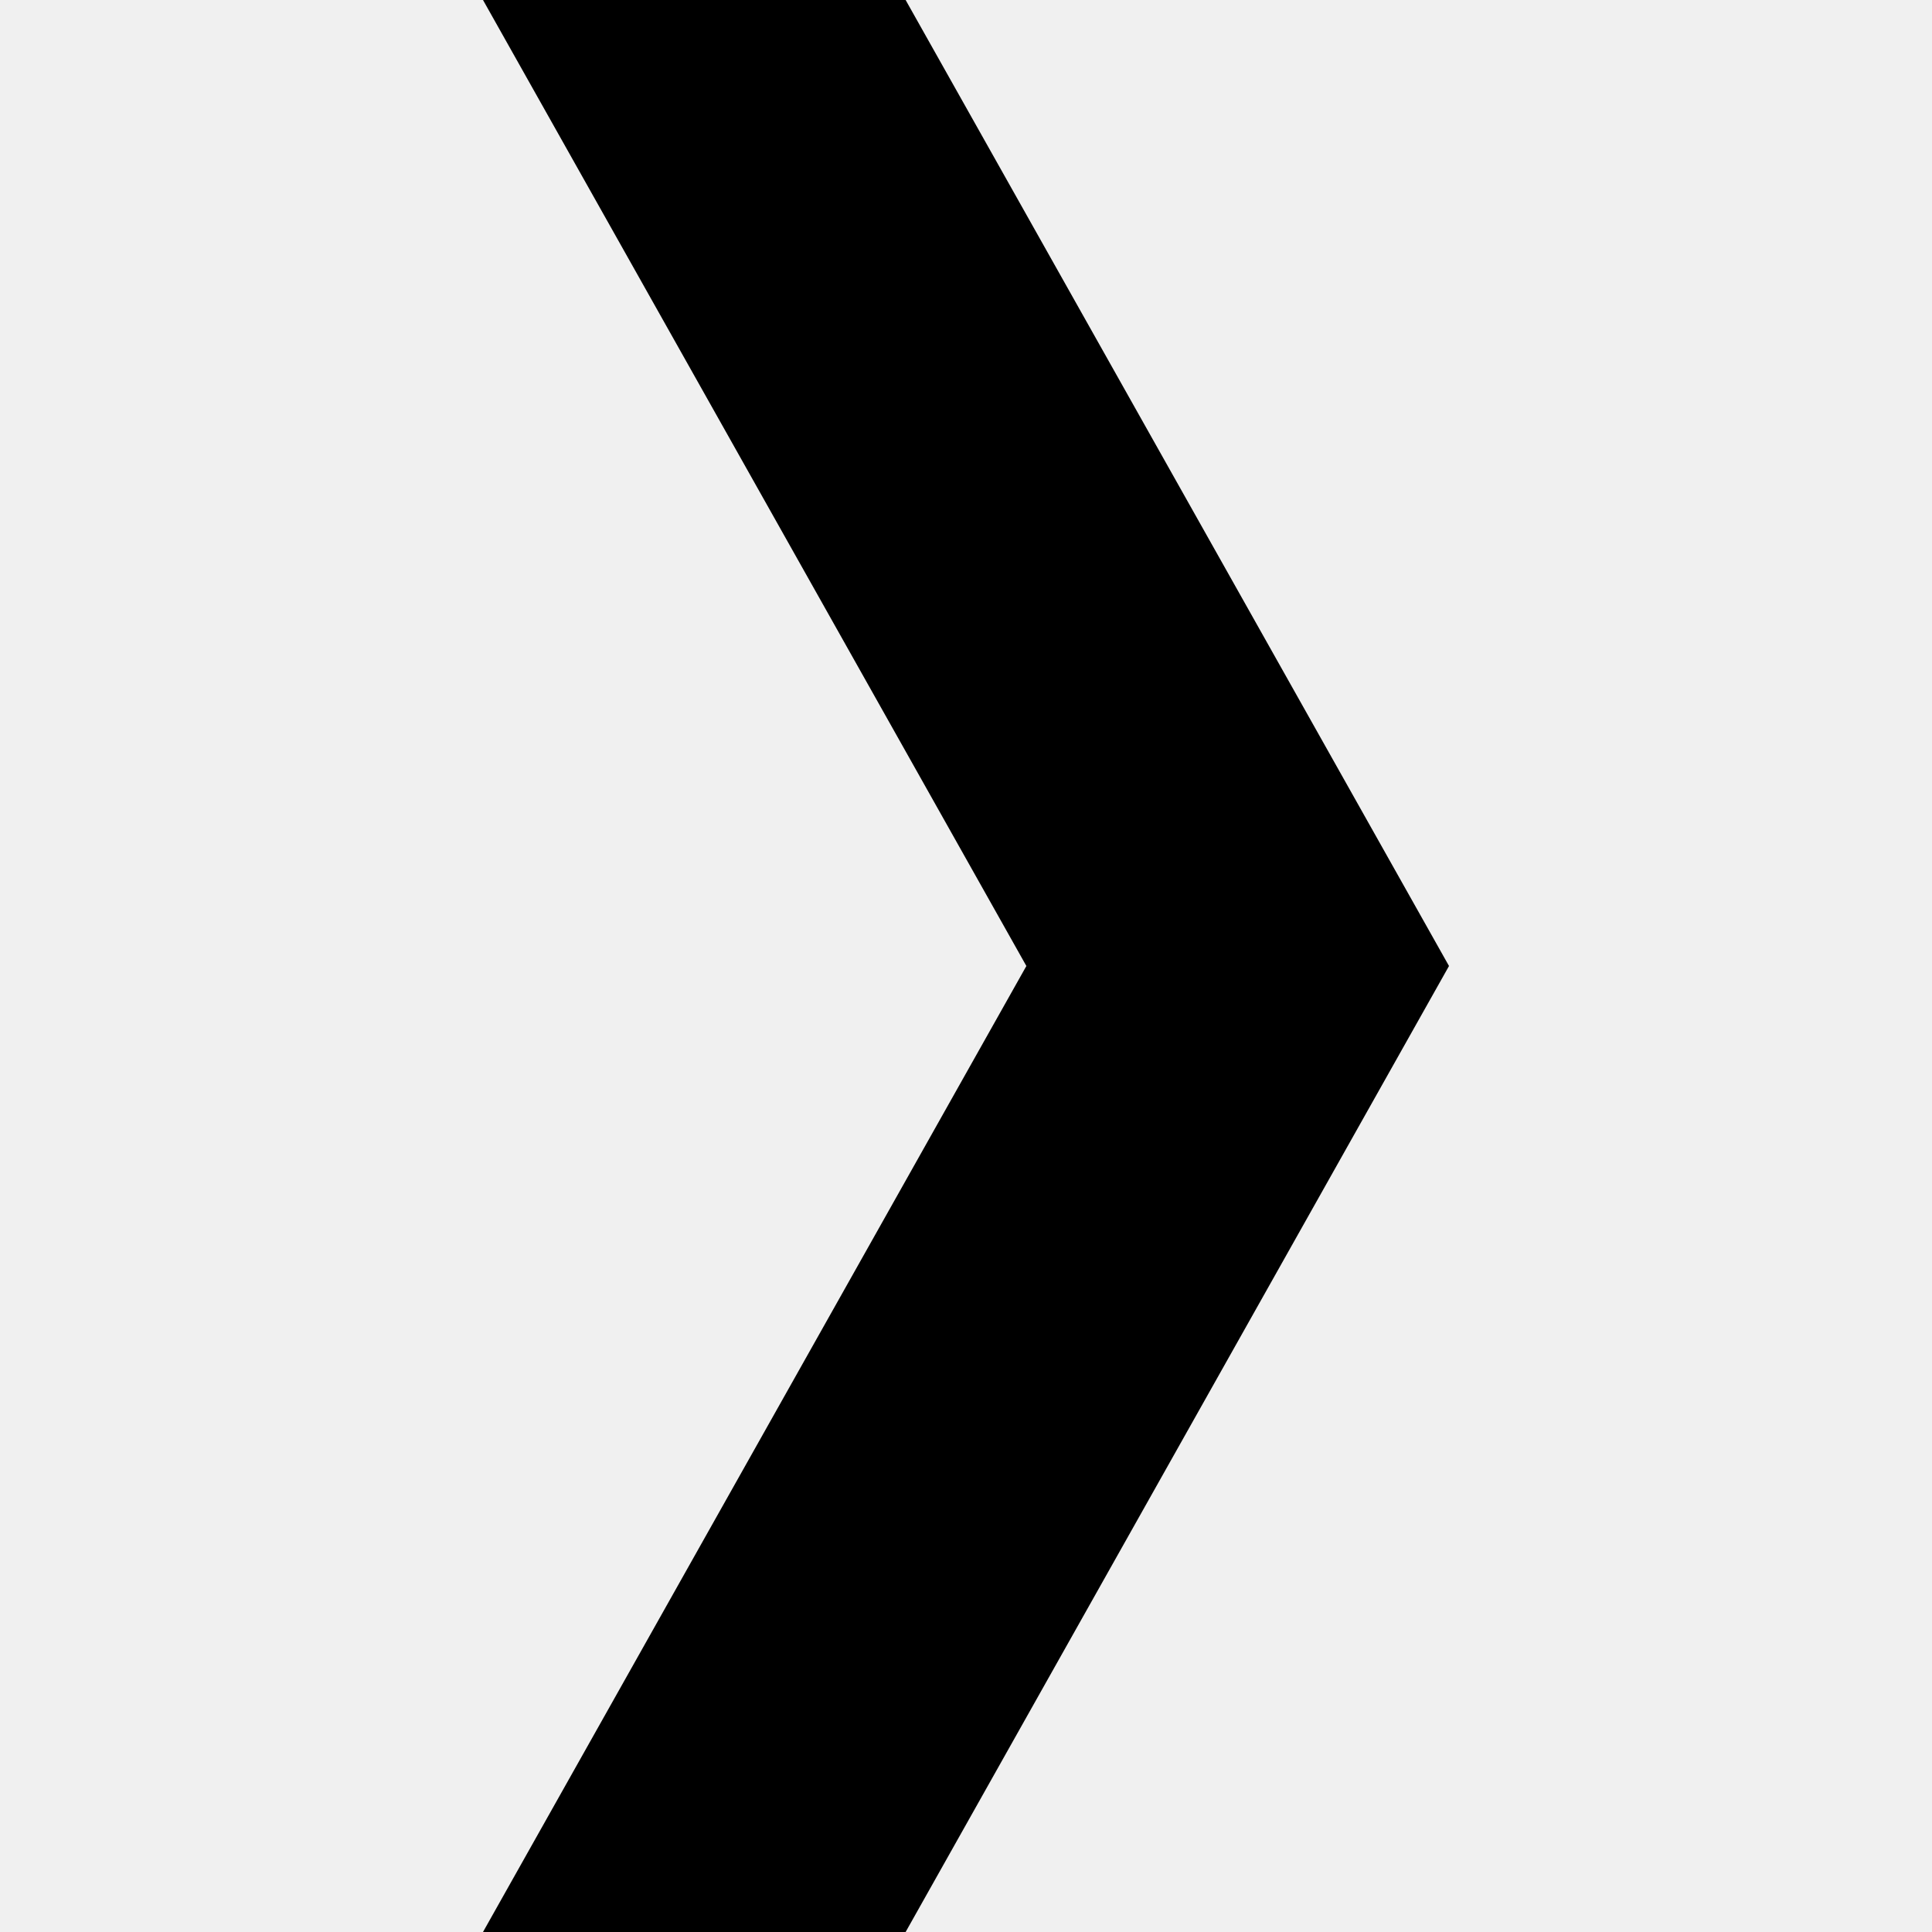
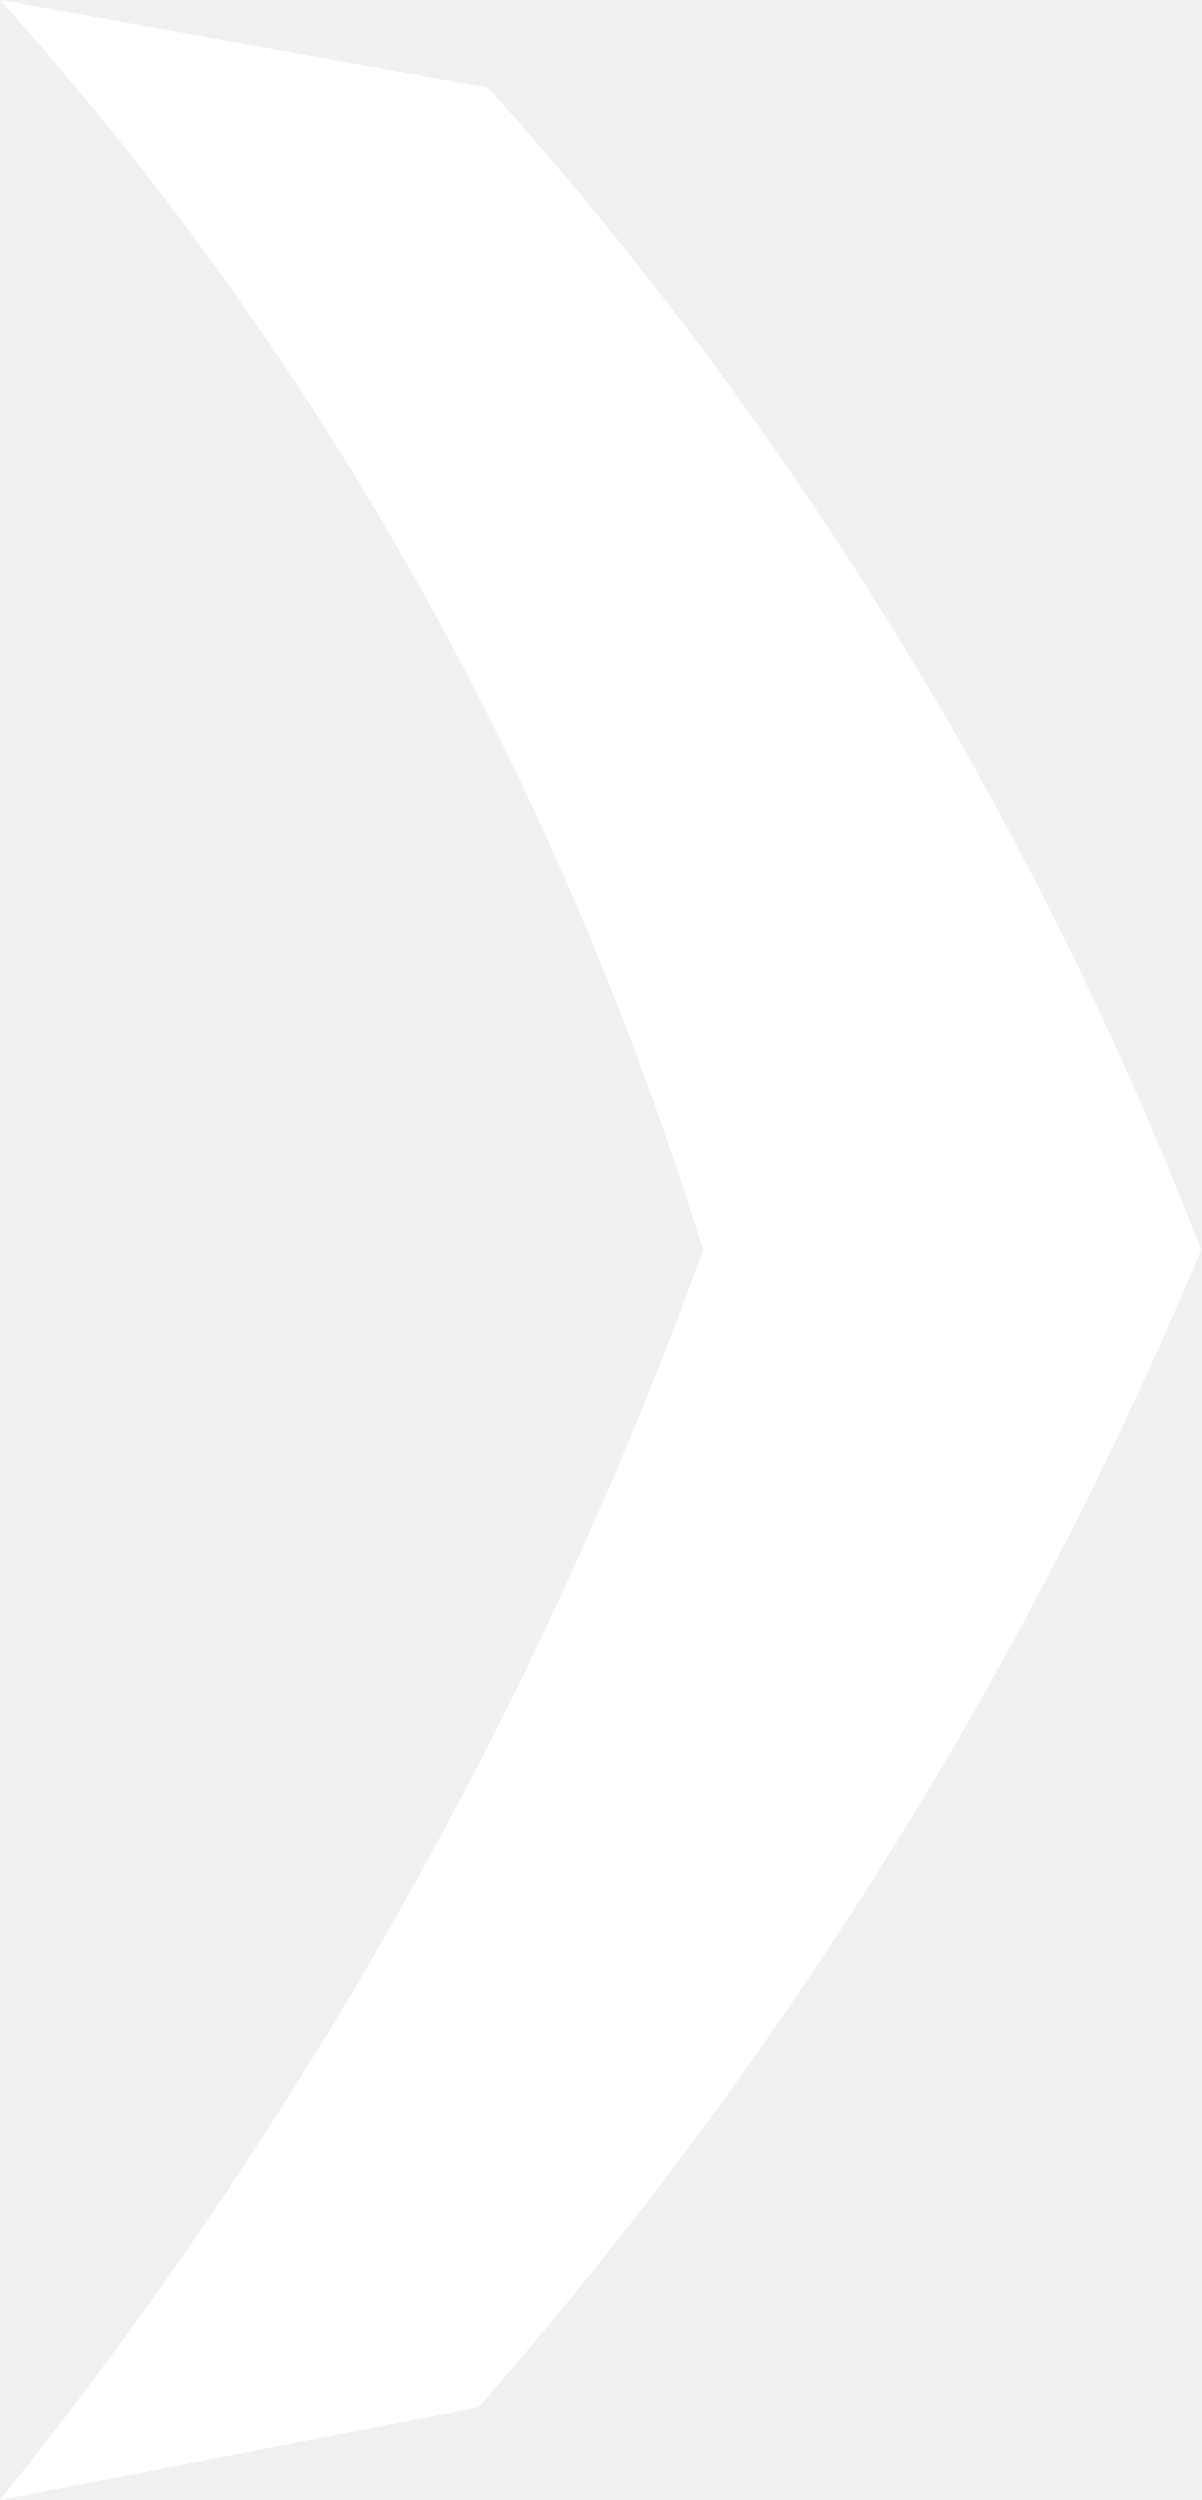
- <svg xmlns="http://www.w3.org/2000/svg" version="1.1" id="Layer_1" x="0px" y="0px" width="512px" height="512px" viewBox="0 0 512 512" enable-background="new 0 0 512 512" xml:space="preserve">
-   <polygon points="128,0 240,0 384,256 240,512 128,512 272,256 " />
+ <svg xmlns="http://www.w3.org/2000/svg" id="Layer_1" data-name="Layer 1" viewBox="0 0 246 512">
+   <defs>
+     <style>.cls-1{fill:#fff;}</style>
+   </defs>
+   <path class="cls-1" d="M128,0,228,18a775.14,775.14,0,0,1,92,126,774.15,774.15,0,0,1,54,112,868.85,868.85,0,0,1-52,104,870.08,870.08,0,0,1-96,133l-98,19c15.69-19.48,31.5-40.78,47-64a897.53,897.53,0,0,0,97-192c-20-64.53-53.21-140.64-110-215C150.81,26.34,139.42,12.7,128,0Z" transform="translate(-128)" />
</svg>
